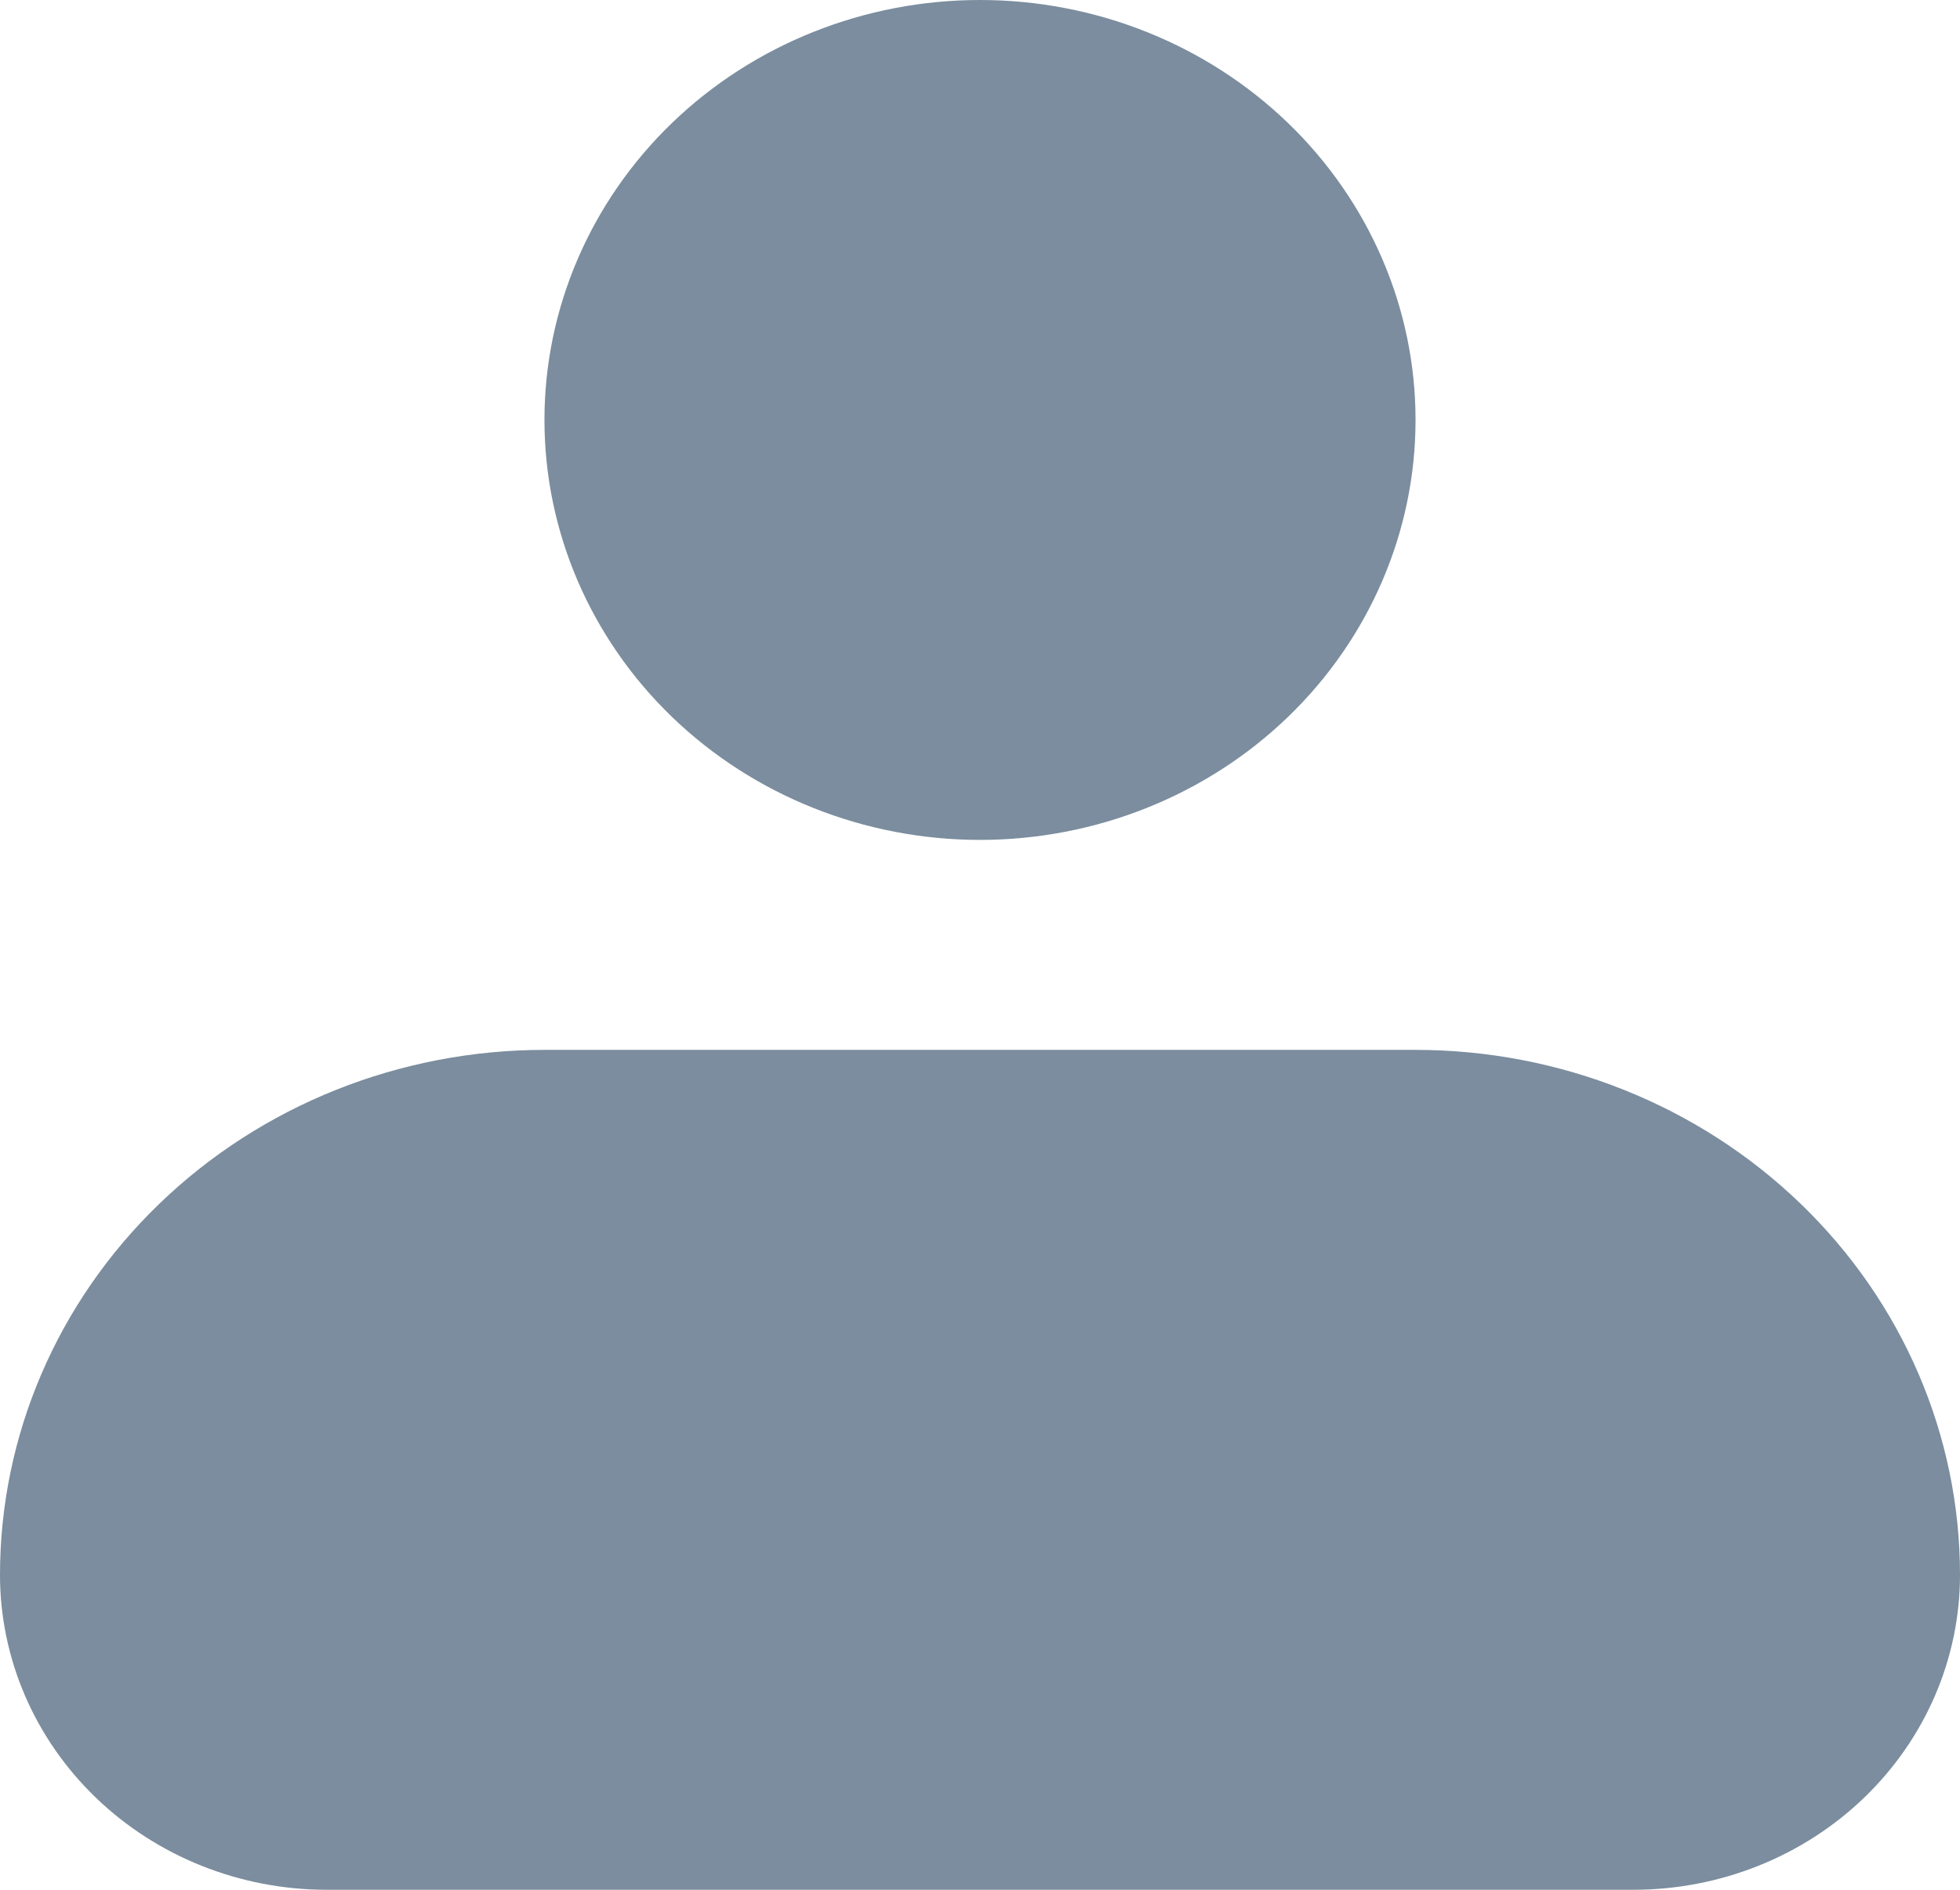
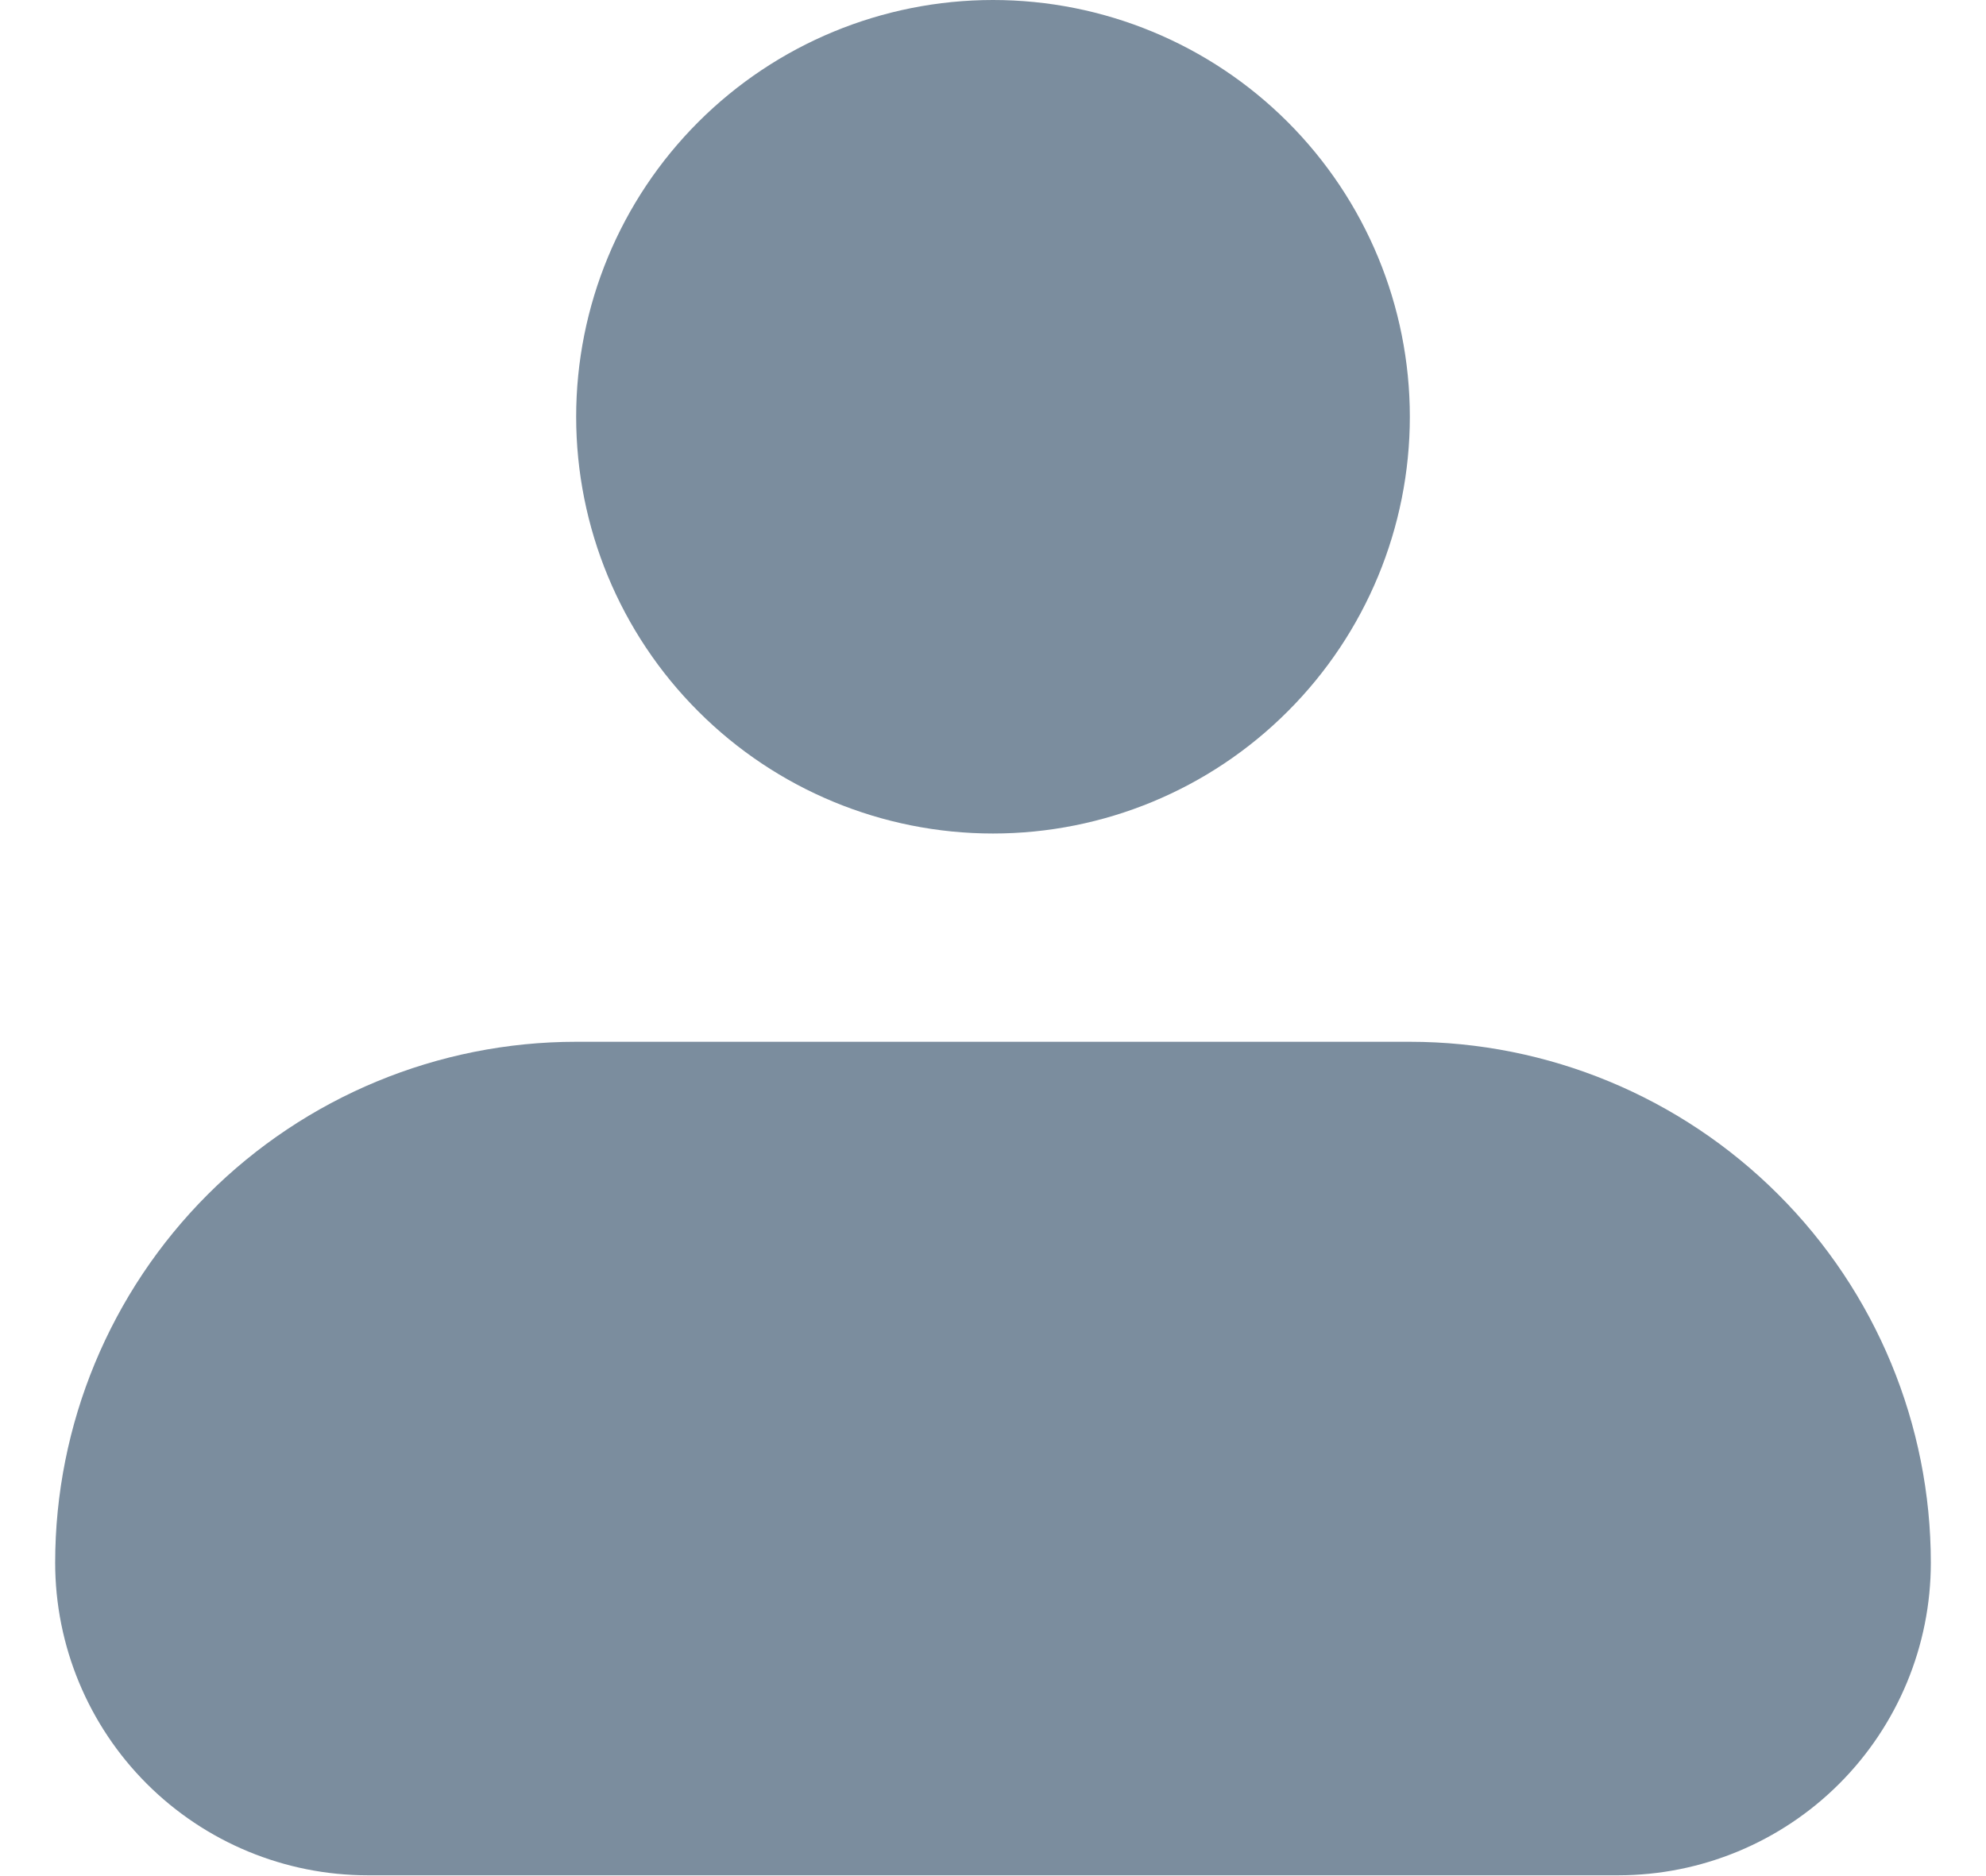
- <svg xmlns="http://www.w3.org/2000/svg" width="28" height="27" viewBox="0 0 28 27" fill="none">
-   <path fill-rule="evenodd" clip-rule="evenodd" d="M7.778 6C7.778 4.409 8.433 2.883 9.6 1.757C10.767 0.632 12.35 0 14 0C15.65 0 17.233 0.632 18.4 1.757C19.567 2.883 20.222 4.409 20.222 6C20.222 7.591 19.567 9.117 18.4 10.243C17.233 11.368 15.65 12 14 12C12.35 12 10.767 11.368 9.6 10.243C8.433 9.117 7.778 7.591 7.778 6ZM7.778 15C5.715 15 3.737 15.79 2.278 17.197C0.819 18.603 0 20.511 0 22.5C0 23.694 0.492 24.838 1.367 25.682C2.242 26.526 3.429 27 4.667 27H23.333C24.571 27 25.758 26.526 26.633 25.682C27.508 24.838 28 23.694 28 22.5C28 20.511 27.181 18.603 25.722 17.197C24.263 15.79 22.285 15 20.222 15H7.778Z" fill="#7B8D9E" />
+ <svg xmlns="http://www.w3.org/2000/svg" width="18" height="17" viewBox="0 0 18 17" fill="none">
+   <path fill-rule="evenodd" clip-rule="evenodd" d="M5.222 3.778C5.222 2.776 5.62 1.815 6.329 1.106C7.037 0.398 7.998 0 9 0C10.002 0 10.963 0.398 11.671 1.106C12.38 1.815 12.778 2.776 12.778 3.778C12.778 4.78 12.38 5.741 11.671 6.449C10.963 7.158 10.002 7.556 9 7.556C7.998 7.556 7.037 7.158 6.329 6.449C5.62 5.741 5.222 4.78 5.222 3.778ZM5.222 9.444C3.97 9.444 2.769 9.942 1.883 10.828C0.998 11.713 0.5 12.914 0.5 14.167C0.5 14.918 0.799 15.639 1.33 16.17C1.861 16.701 2.582 17 3.333 17H14.667C15.418 17 16.139 16.701 16.67 16.17C17.201 15.639 17.5 14.918 17.5 14.167C17.5 12.914 17.003 11.713 16.117 10.828C15.231 9.942 14.03 9.444 12.778 9.444H5.222Z" fill="#7B8D9E" />
</svg>
